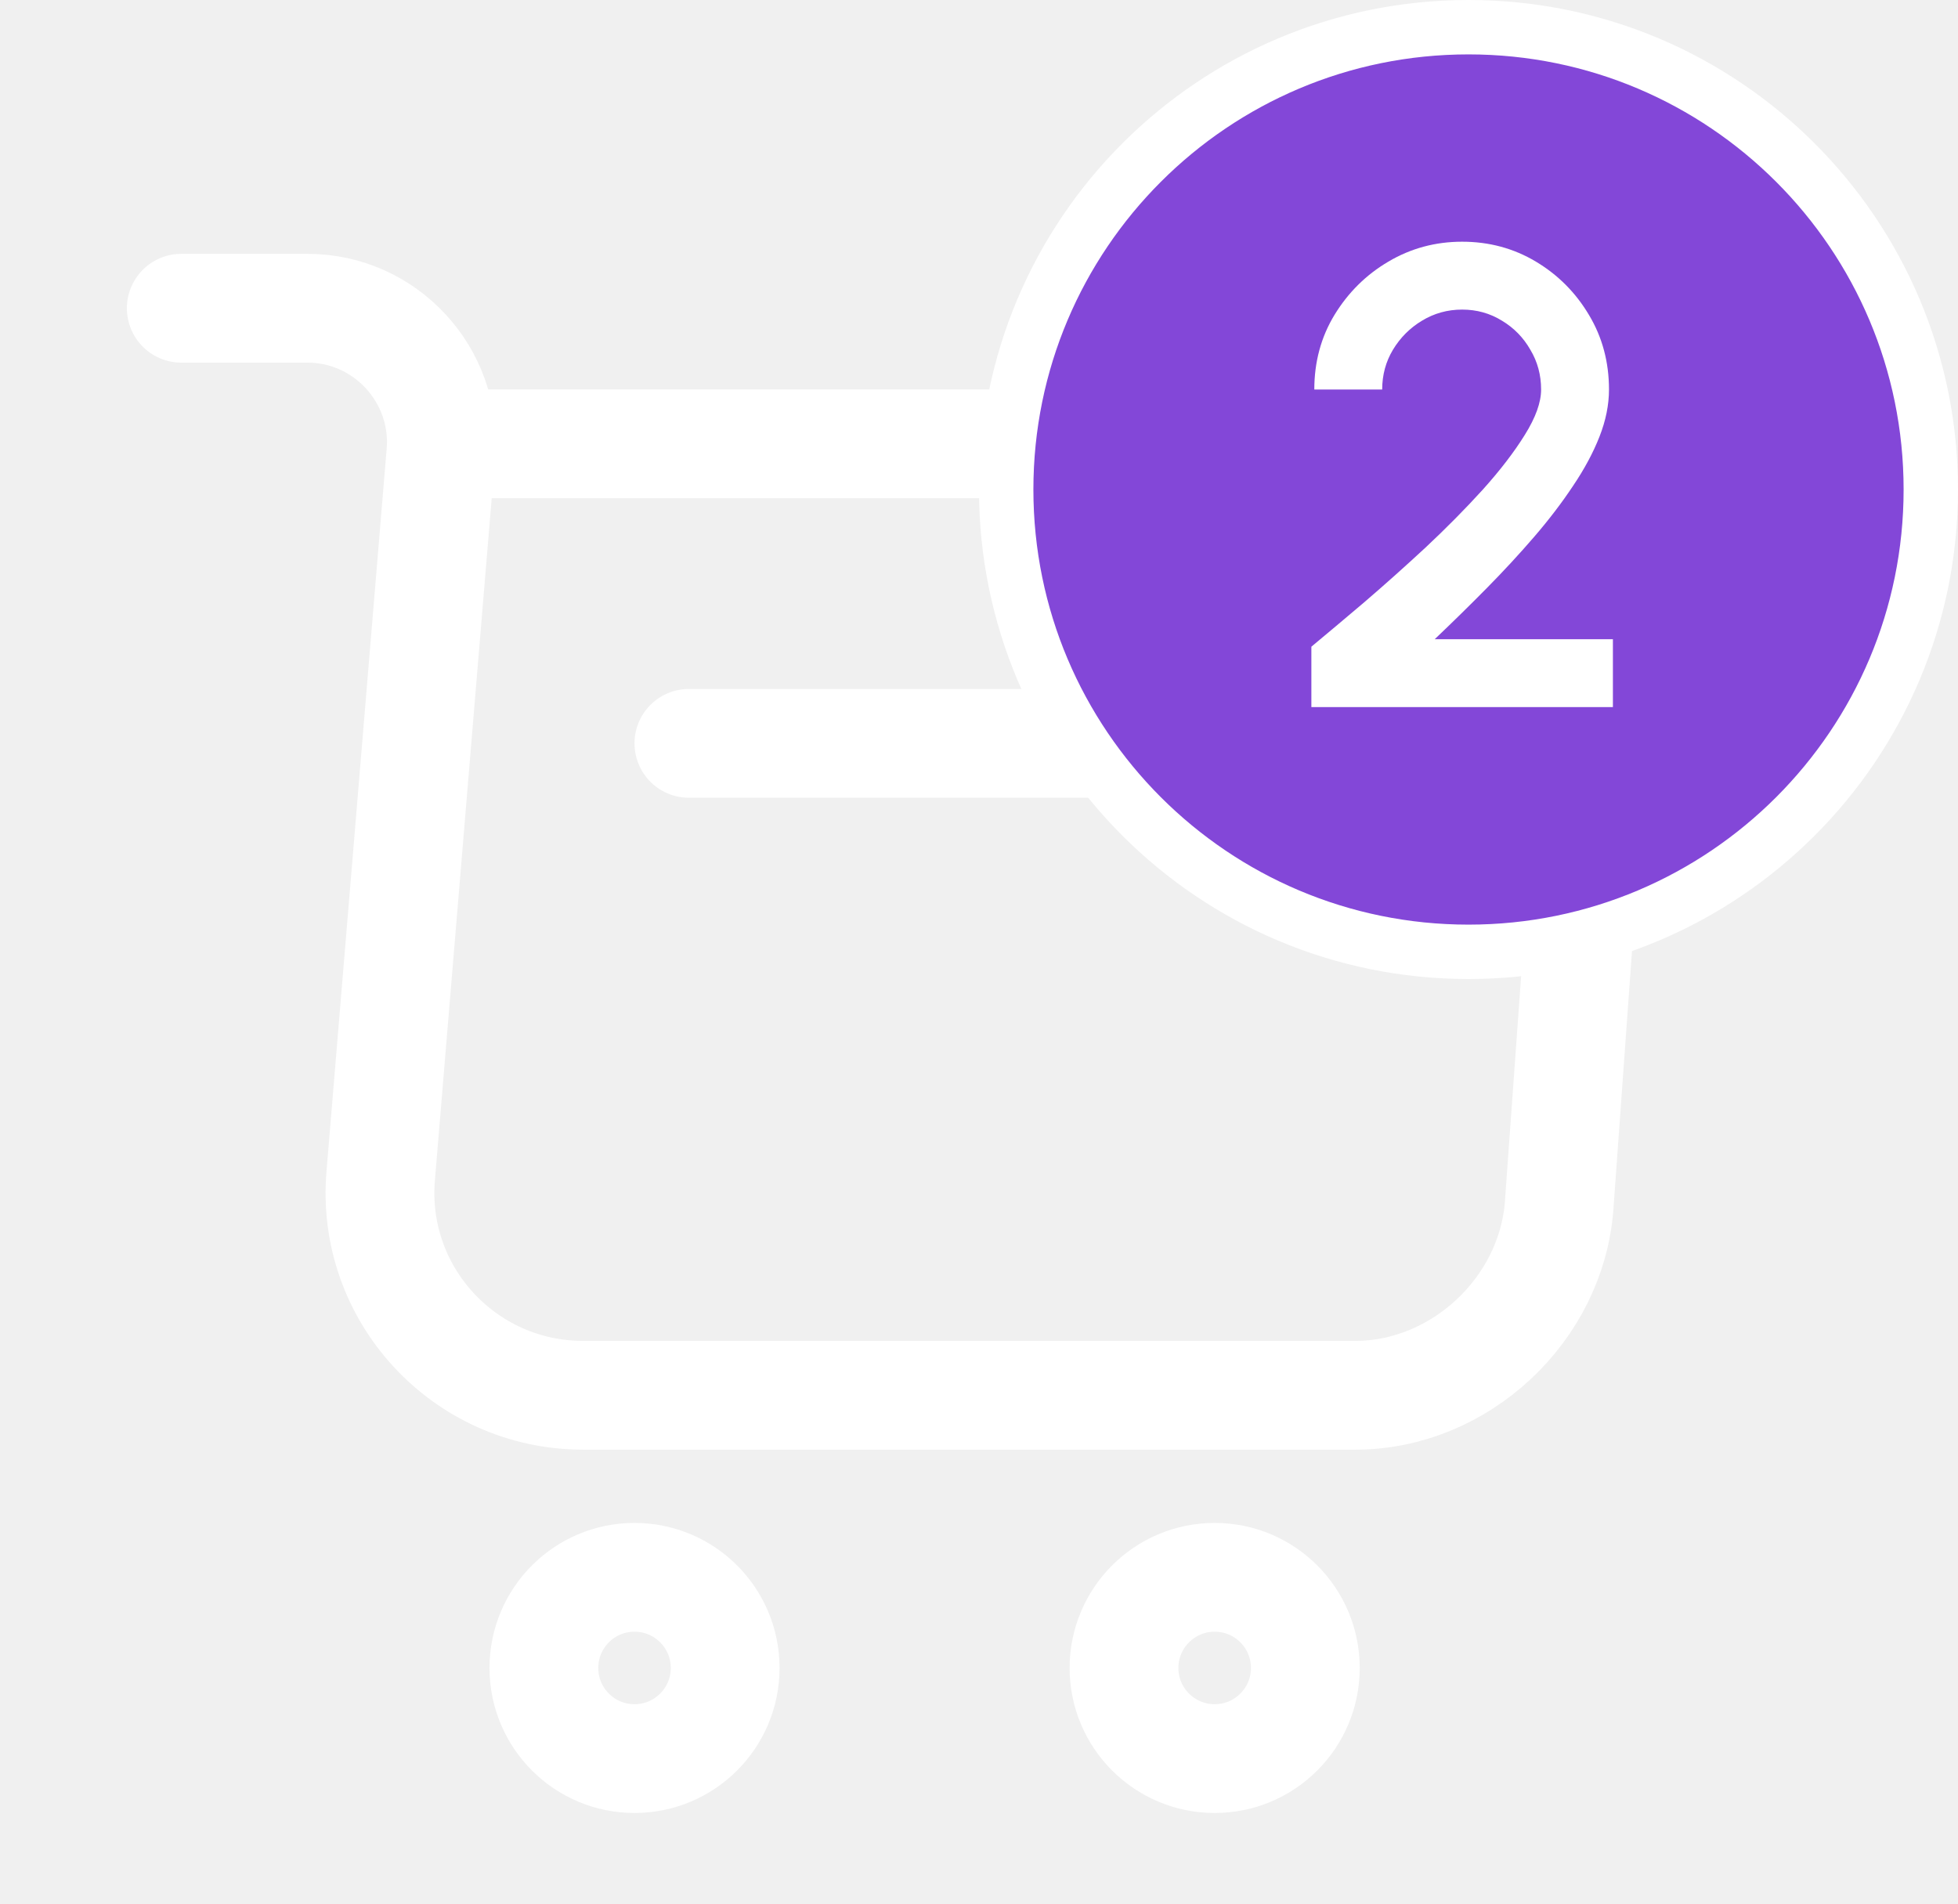
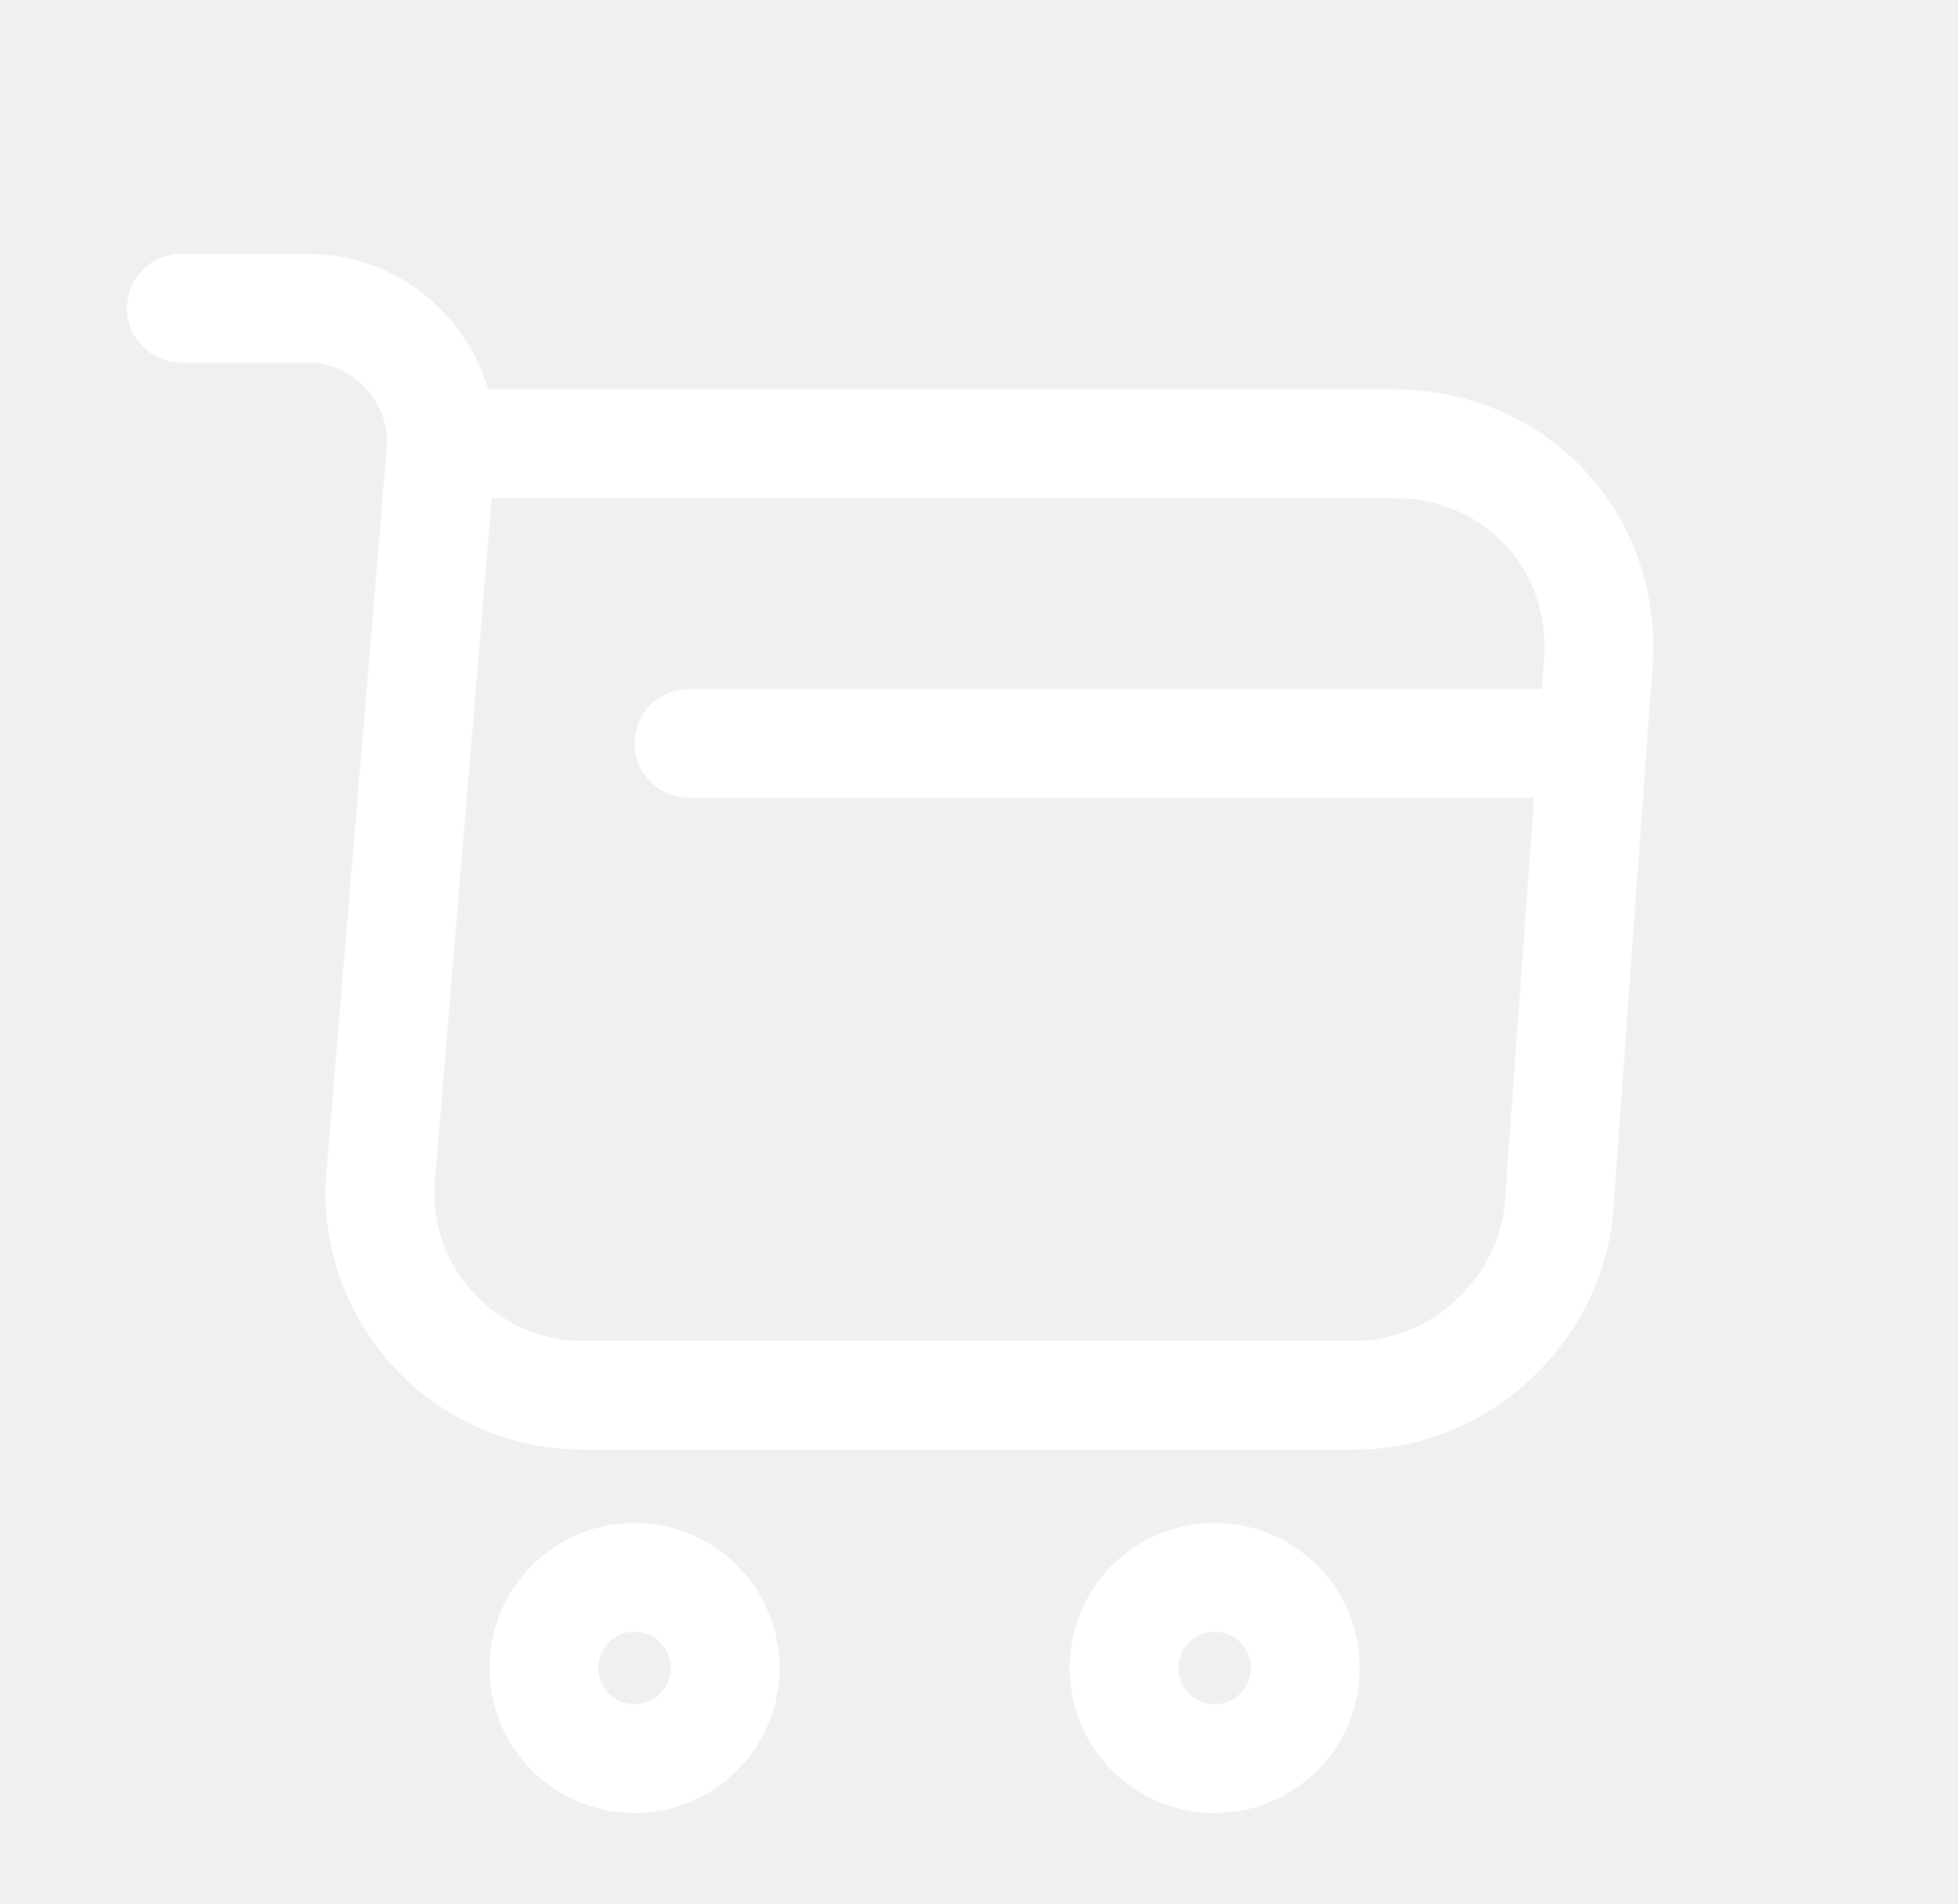
<svg xmlns="http://www.w3.org/2000/svg" width="36" height="35" viewBox="0 0 36 35" fill="none">
  <path d="M3.333 5.667H5.653C7.093 5.667 8.226 6.907 8.106 8.333L7 21.613C6.813 23.787 8.533 25.653 10.72 25.653H24.92C26.84 25.653 28.52 24.08 28.666 22.173L29.386 12.173C29.546 9.96 27.866 8.16 25.64 8.16H8.426" stroke="white" stroke-width="2" stroke-miterlimit="10" stroke-linecap="round" stroke-linejoin="round" />
  <path d="M22.333 32.333C23.254 32.333 24 31.587 24 30.667C24 29.746 23.254 29 22.333 29C21.413 29 20.666 29.746 20.666 30.667C20.666 31.587 21.413 32.333 22.333 32.333Z" stroke="white" stroke-width="2" stroke-miterlimit="10" stroke-linecap="round" stroke-linejoin="round" />
  <path d="M11.666 32.333C12.587 32.333 13.333 31.587 13.333 30.667C13.333 29.746 12.587 29 11.666 29C10.746 29 10 29.746 10 30.667C10 31.587 10.746 32.333 11.666 32.333Z" stroke="white" stroke-width="2" stroke-miterlimit="10" stroke-linecap="round" stroke-linejoin="round" />
  <path d="M12.666 13.667H28.666" stroke="white" stroke-width="2" stroke-miterlimit="10" stroke-linecap="round" stroke-linejoin="round" />
-   <rect x="18.5" y="0.5" width="17" height="17" rx="8.5" fill="#8347D8" />
-   <rect x="18.5" y="0.5" width="17" height="17" rx="8.5" stroke="white" />
-   <path d="M24.111 13V11.89C24.395 11.654 24.721 11.38 25.089 11.068C25.457 10.752 25.831 10.418 26.211 10.066C26.591 9.71 26.941 9.356 27.261 9.004C27.581 8.648 27.839 8.312 28.035 7.996C28.235 7.676 28.335 7.398 28.335 7.162C28.335 6.894 28.269 6.65 28.137 6.43C28.009 6.206 27.835 6.028 27.615 5.896C27.395 5.76 27.151 5.692 26.883 5.692C26.615 5.692 26.369 5.76 26.145 5.896C25.925 6.028 25.747 6.206 25.611 6.43C25.479 6.65 25.413 6.894 25.413 7.162H24.165C24.165 6.654 24.289 6.196 24.537 5.788C24.789 5.376 25.119 5.05 25.527 4.81C25.939 4.566 26.391 4.444 26.883 4.444C27.379 4.444 27.831 4.566 28.239 4.81C28.647 5.054 28.973 5.382 29.217 5.794C29.461 6.202 29.583 6.658 29.583 7.162C29.583 7.442 29.525 7.73 29.409 8.026C29.293 8.322 29.131 8.624 28.923 8.932C28.719 9.24 28.481 9.552 28.209 9.868C27.937 10.184 27.645 10.5 27.333 10.816C27.021 11.132 26.703 11.444 26.379 11.752H29.655V13H24.111Z" fill="white" />
</svg>
